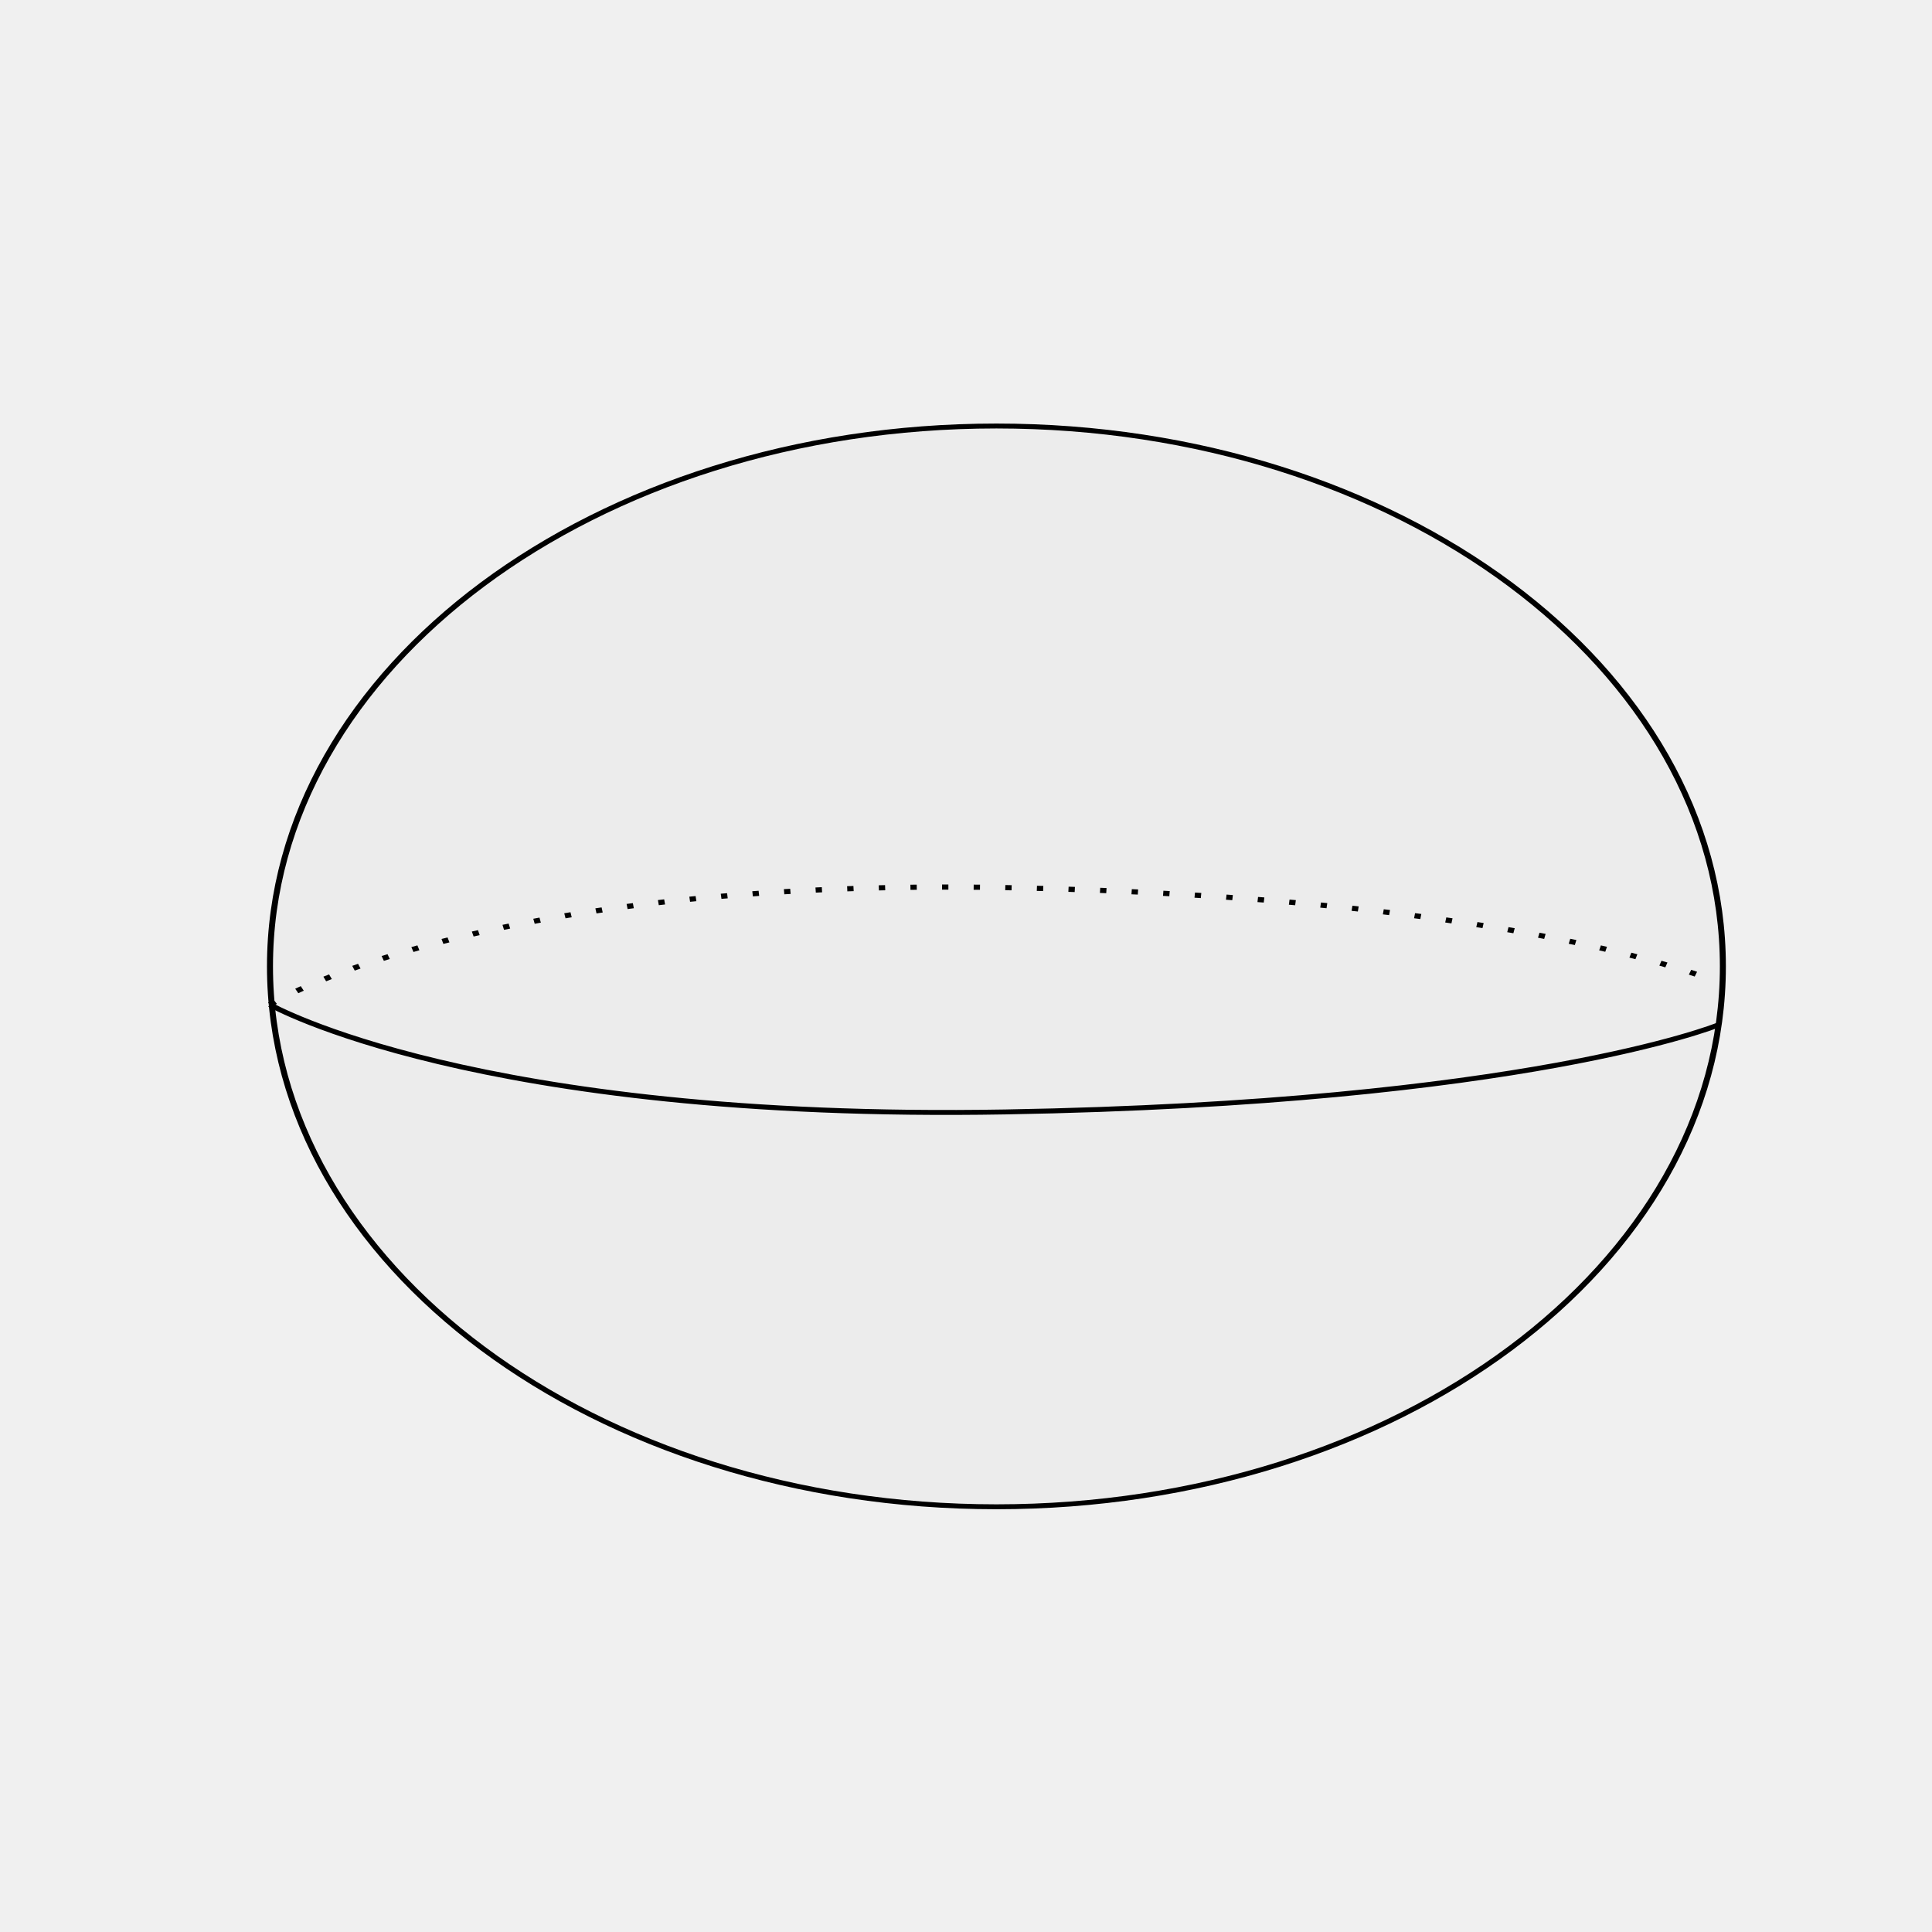
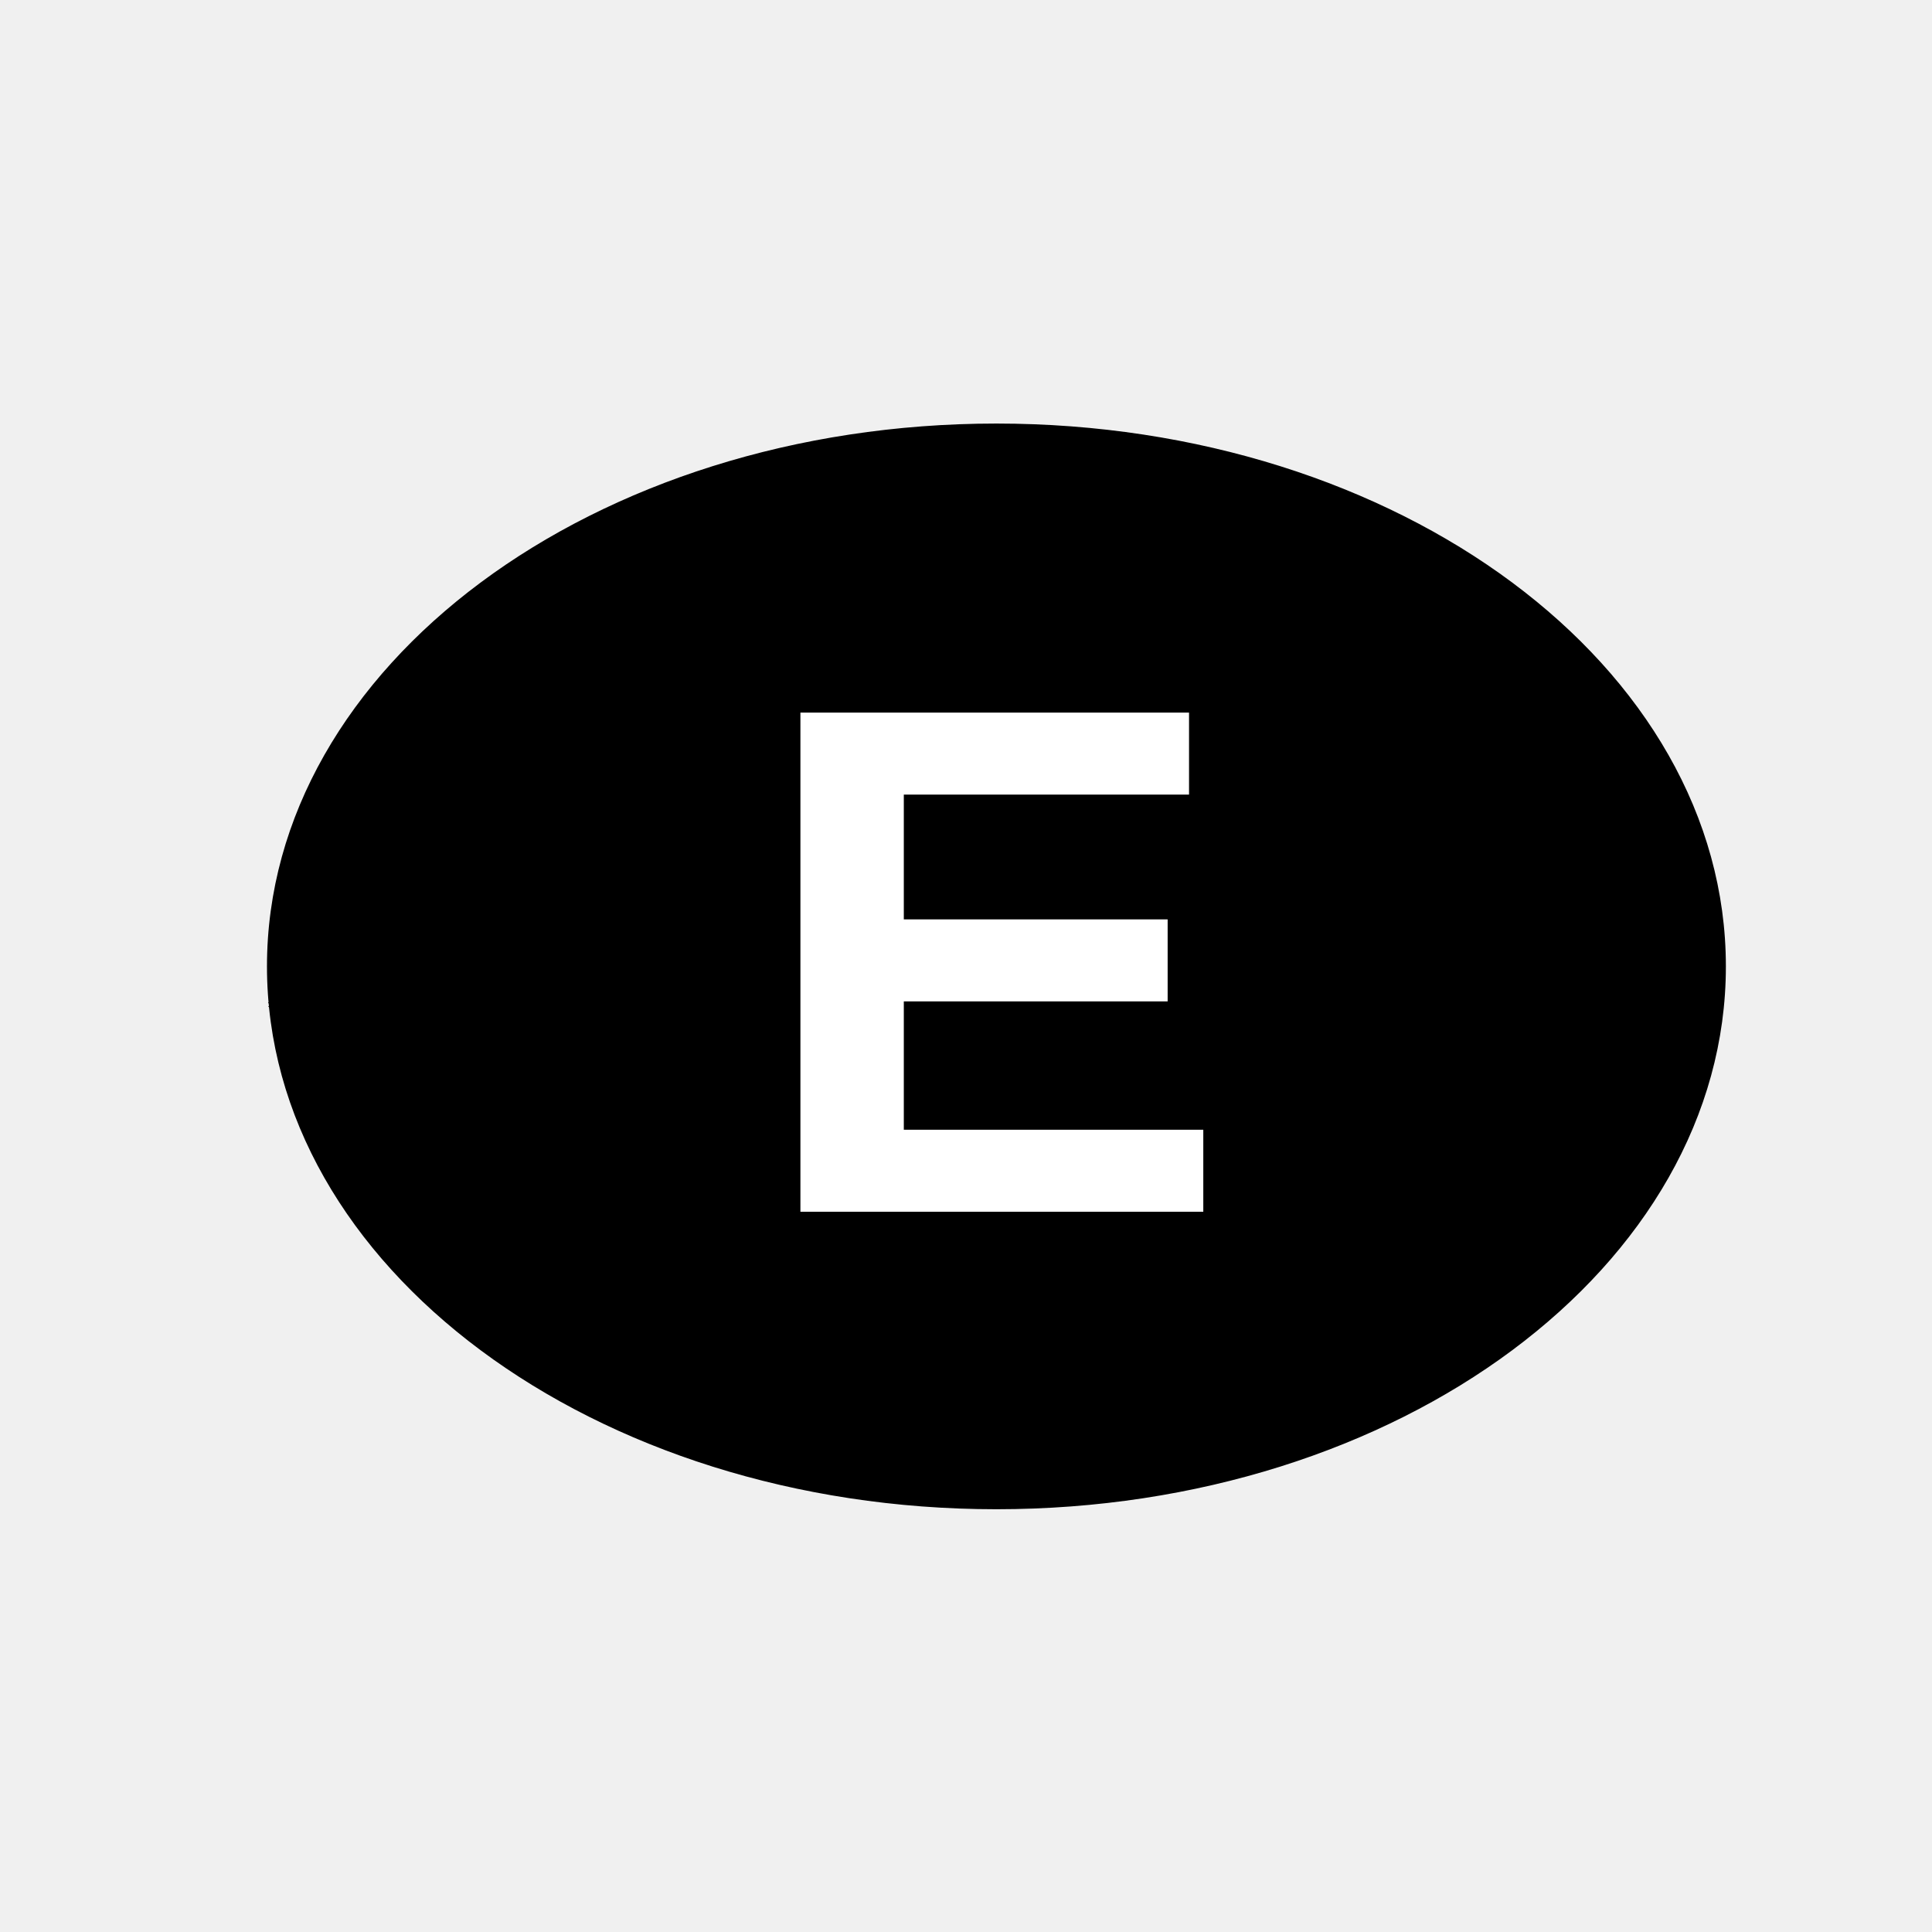
<svg xmlns="http://www.w3.org/2000/svg" width="32" height="32" viewBox="0 0 8.467 8.467" version="1.1" id="svg8">
  <defs id="defs2" />
  <g id="layer1" transform="translate(0,-288.5333)">
-     <g id="g823" transform="matrix(0.2546755,0,0,0.2855445,-18.74103,266.4669)">
-       <g transform="matrix(0.5334269,0,0,0.3883628,36.49784,51.26361)" id="g858">
-         <ellipse style="opacity:1;fill:#ececec;fill-opacity:1;stroke:#000000;stroke-width:0.194;stroke-linejoin:round;stroke-miterlimit:4;stroke-dasharray:none;stroke-opacity:1" id="path815" cx="101.676" cy="105.177" rx="23.435" ry="21.356" />
-         <path style="opacity:1;fill:none;fill-opacity:1;stroke:#000000;stroke-width:0.195;stroke-linejoin:round;stroke-miterlimit:4;stroke-dasharray:none;stroke-opacity:1" d="m 78.241,106.689 c 0,0 6.602,4.603 23.722,4.24 16.774,-0.355 22.981,-3.429 22.981,-3.429" id="path838" />
-         <path style="opacity:1;fill:none;fill-opacity:1;stroke:#000000;stroke-width:0.204;stroke-linejoin:round;stroke-miterlimit:4;stroke-dasharray:0.204, 0.816;stroke-dashoffset:0;stroke-opacity:1" d="m 78.241,106.689 c 0,0 6.602,-5.02 23.722,-4.625 16.774,0.388 22.981,3.74 22.981,3.74" id="path838-7" />
+     <g id="g823" transform="matrix(0.2546755,0,0,0.2855445,-18.74103,266.4669)" style="fill:#000000">
+       <g transform="matrix(0.5334269,0,0,0.3883628,36.49784,51.26361)" id="g858" style="fill:#000000">
+         <ellipse style="opacity:1;fill:#000000;fill-opacity:1;stroke:#000000;stroke-width:0.194;stroke-linejoin:round;stroke-miterlimit:4;stroke-dasharray:none;stroke-opacity:1" id="path815" cx="101.676" cy="105.177" rx="23.435" ry="21.356" />
+         <path style="opacity:1;fill:#000000;fill-opacity:1;stroke:#000000;stroke-width:0.195;stroke-linejoin:round;stroke-miterlimit:4;stroke-dasharray:none;stroke-opacity:1" d="m 78.241,106.689 c 0,0 6.602,4.603 23.722,4.24 16.774,-0.355 22.981,-3.429 22.981,-3.429" id="path838" />
+         <path style="opacity:1;fill:#000000;fill-opacity:1;stroke:#000000;stroke-width:0.204;stroke-linejoin:round;stroke-miterlimit:4;stroke-dasharray:0.204, 0.816;stroke-dashoffset:0;stroke-opacity:1" d="m 78.241,106.689 c 0,0 6.602,-5.02 23.722,-4.625 16.774,0.388 22.981,3.74 22.981,3.74" id="path838-7" />
      </g>
    </g>
+     <text xml:space="preserve" style="font-style:normal;font-variant:normal;font-weight:bold;font-stretch:normal;font-size:3.175px;line-height:1.25;font-family:Arial;-inkscape-font-specification:'Arial Bold';opacity:1;fill:#ffffff;fill-opacity:1;fill-rule:nonzero;stroke:none;stroke-width:0.013;stroke-linejoin:round;stroke-miterlimit:4;stroke-dasharray:none;stroke-dashoffset:0;stroke-opacity:1;" x="3.291" y="293.843" id="text819">
+       <tspan id="tspan817" x="3.291" y="293.843" style="fill:#ffffff;stroke-width:0.013;fill-opacity:1;">E</tspan>
+     </text>
  </g>
</svg>
